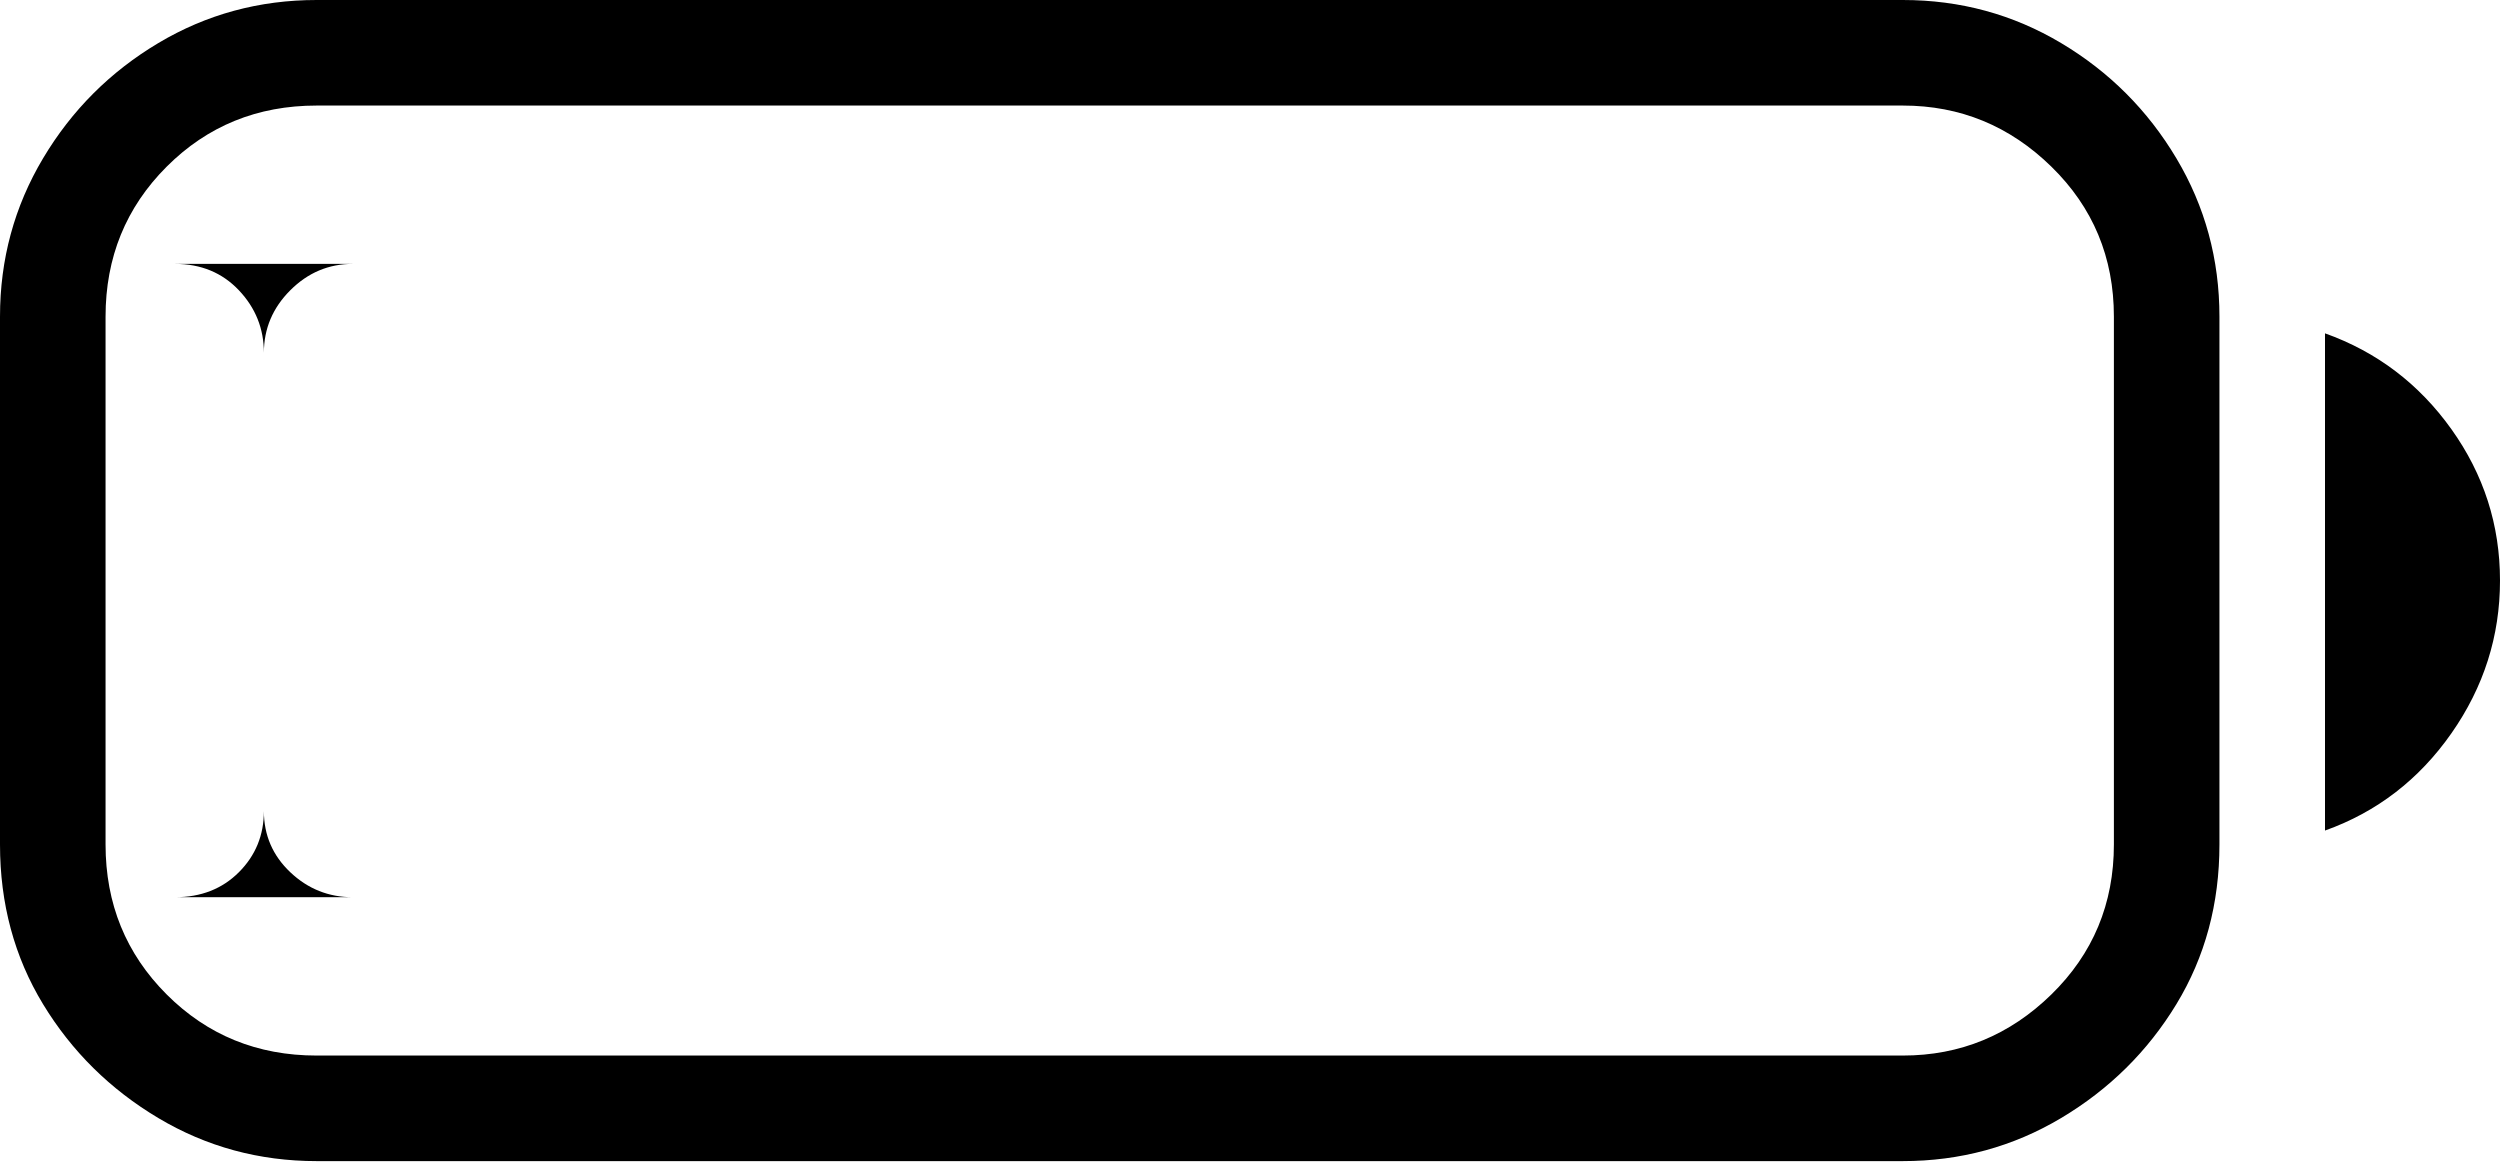
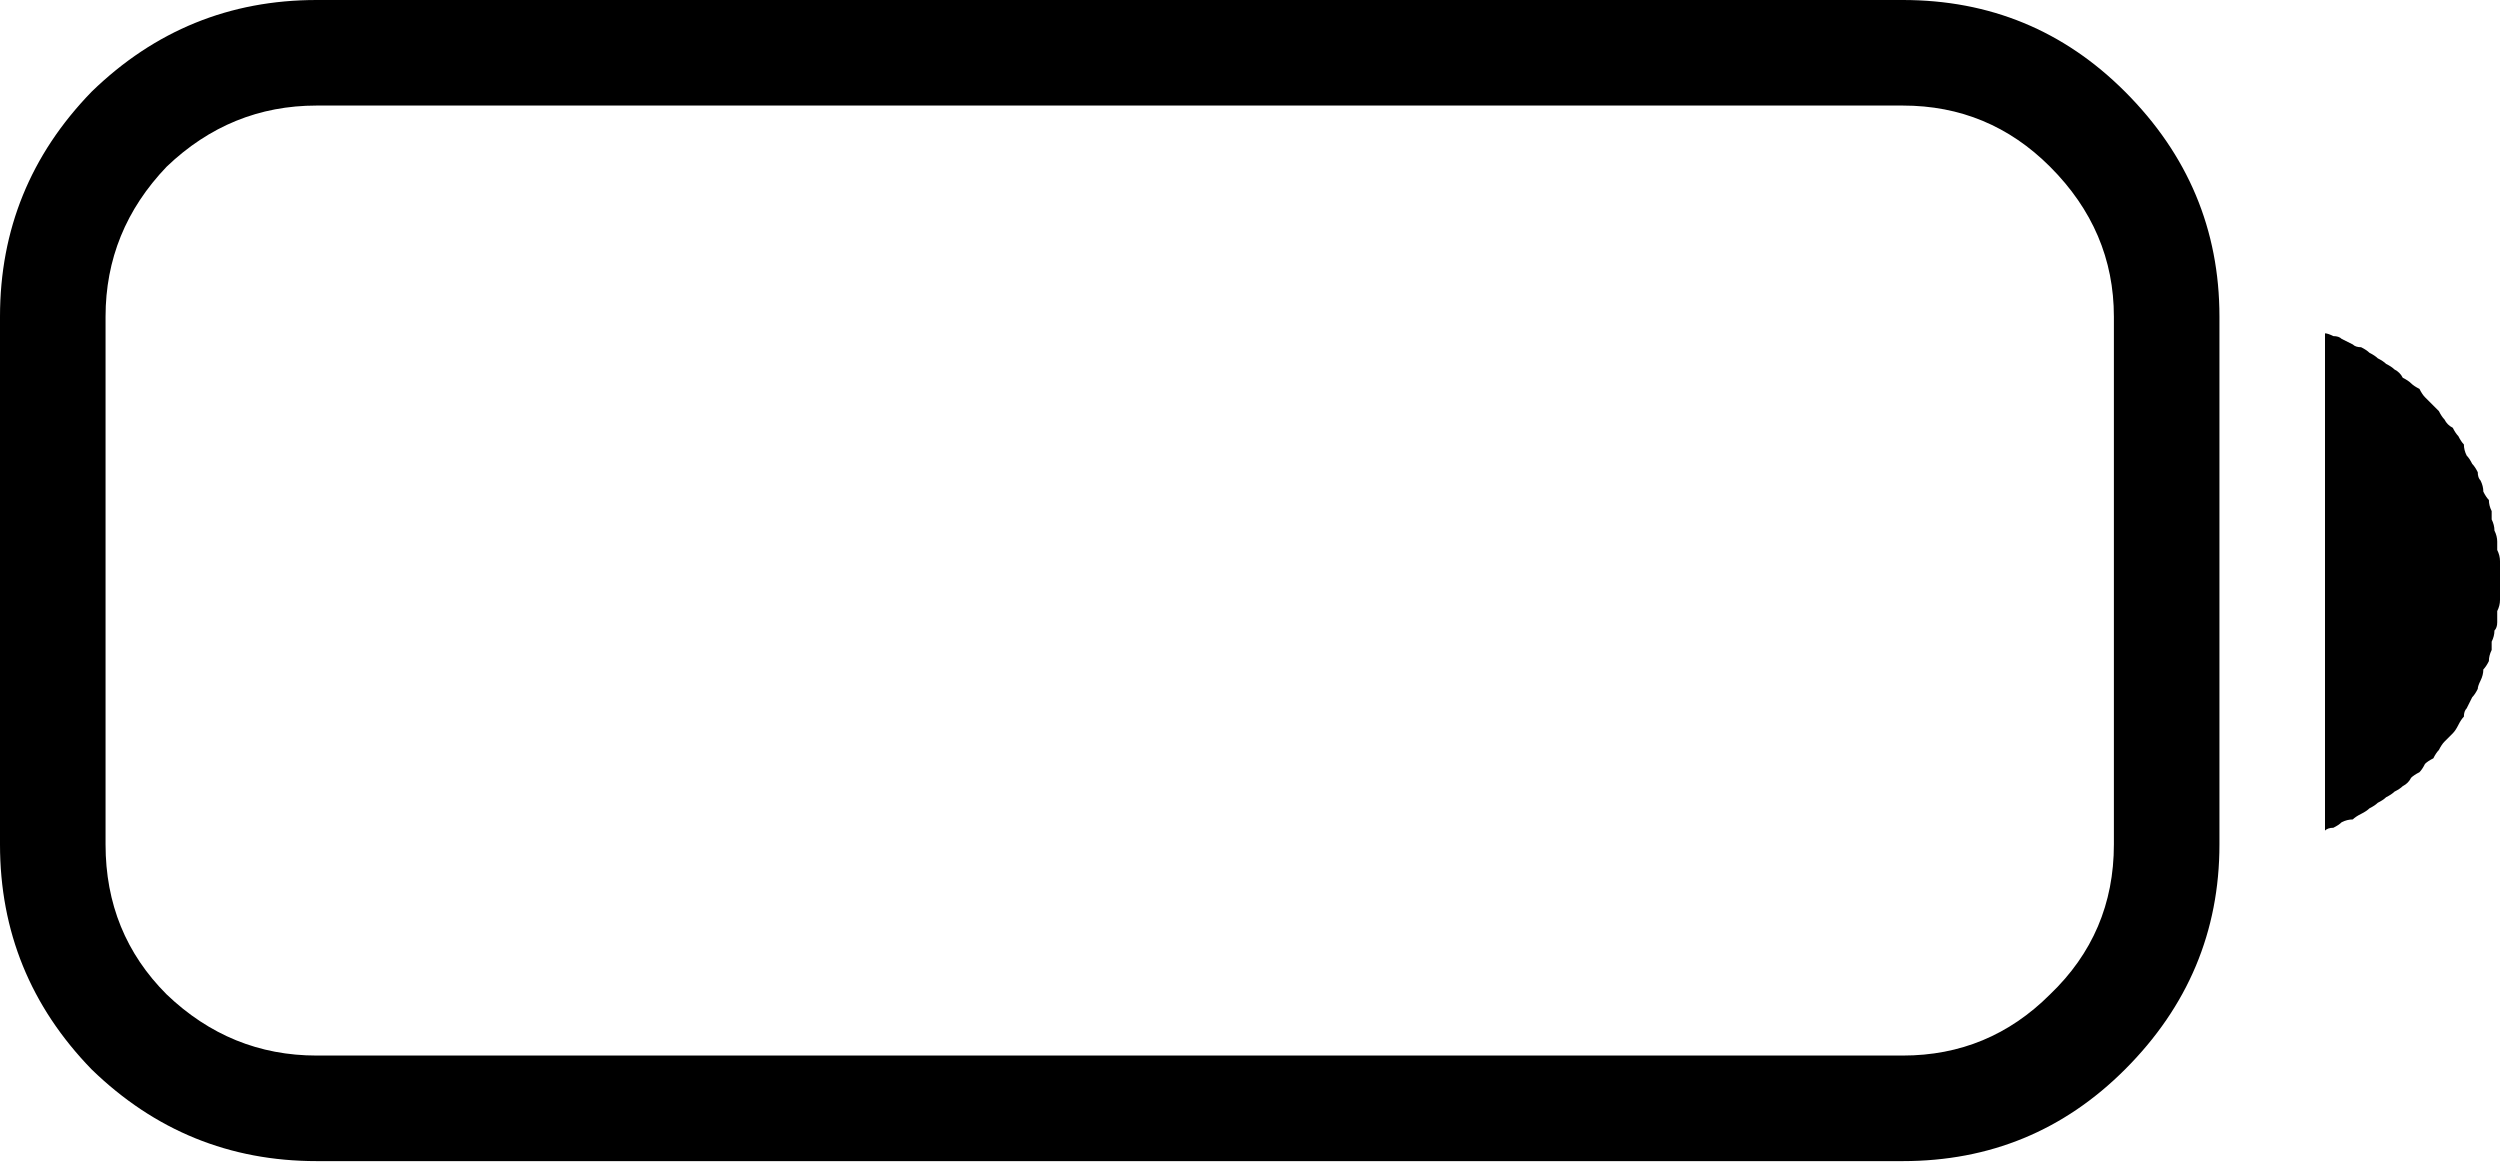
<svg xmlns="http://www.w3.org/2000/svg" baseProfile="full" height="100%" version="1.1" viewBox="50 0 900 418" width="100%">
  <defs />
-   <path d="M164 0Q133 0 107.0 15.5Q81 31 65.5 57.0Q50 83 50 114V304Q50 336 65.5 361.5Q81 387 107.0 402.5Q133 418 164 418H735Q766 418 792.0 402.5Q818 387 833.5 361.5Q849 336 849 304V114Q849 83 833.5 57.0Q818 31 792.0 15.5Q766 0 735 0ZM164 38H735Q766 38 788.5 60.0Q811 82 811 114V304Q811 336 788.5 358.0Q766 380 735 380H164Q132 380 110.0 358.0Q88 336 88 304V114Q88 82 110.0 60.0Q132 38 164 38ZM887 120Q915 130 932.5 154.5Q950 179 950 209Q950 239 932.5 264.0Q915 289 887 299ZM177 95H113Q127 95 136.0 104.5Q145 114 145 127V292Q145 305 136.0 314.0Q127 323 113 323H177Q164 323 154.5 314.0Q145 305 145 292V127Q145 114 154.5 104.5Q164 95 177 95Z" />
+   <path d="M50 114V304Q50 351 83 385Q117 418 164 418H735Q782 418 815 385Q849 351 849 304V114Q849 67 815 33Q782 0 735 0H164Q117 0 83 33Q50 67 50 114ZM88 114Q88 83 110 60Q133 38 164 38H735Q766 38 788 60Q811 83 811 114V304Q811 336 788 358Q766 380 735 380H164Q133 380 110 358Q88 336 88 304ZM887 299Q888 298 890 298Q892 297 893 296Q895 295 897 295Q898 294 900 293Q902 292 903 291Q905 290 906 289Q908 288 909 287Q911 286 912 285Q914 284 915 283Q917 282 918 280Q919 279 921 278Q922 277 923 275Q924 274 926 273Q927 271 928 270Q929 268 930 267Q931 266 933 264Q934 263 935 261Q936 259 937 258Q937 256 938 255Q939 253 940 251Q941 250 942 248Q942 247 943 245Q944 243 944 241Q945 240 946 238Q946 236 947 234Q947 233 947 231Q948 229 948 227Q949 226 949 224Q949 222 949 220Q950 218 950 216Q950 215 950 213Q950 211 950 209Q950 207 950 205Q950 204 950 202Q950 200 949 198Q949 196 949 195Q949 193 948 191Q948 189 947 187Q947 186 947 184Q946 182 946 180Q945 179 944 177Q944 175 943 173Q942 172 942 170Q941 168 940 167Q939 165 938 164Q937 162 937 160Q936 159 935 157Q934 156 933 154Q931 153 930 151Q929 150 928 148Q927 147 926 146Q924 144 923 143Q922 142 921 140Q919 139 918 138Q917 137 915 136Q914 134 912 133Q911 132 909 131Q908 130 906 129Q905 128 903 127Q902 126 900 125Q898 125 897 124Q895 123 893 122Q892 121 890 121Q888 120 887 120Z" />
</svg>
